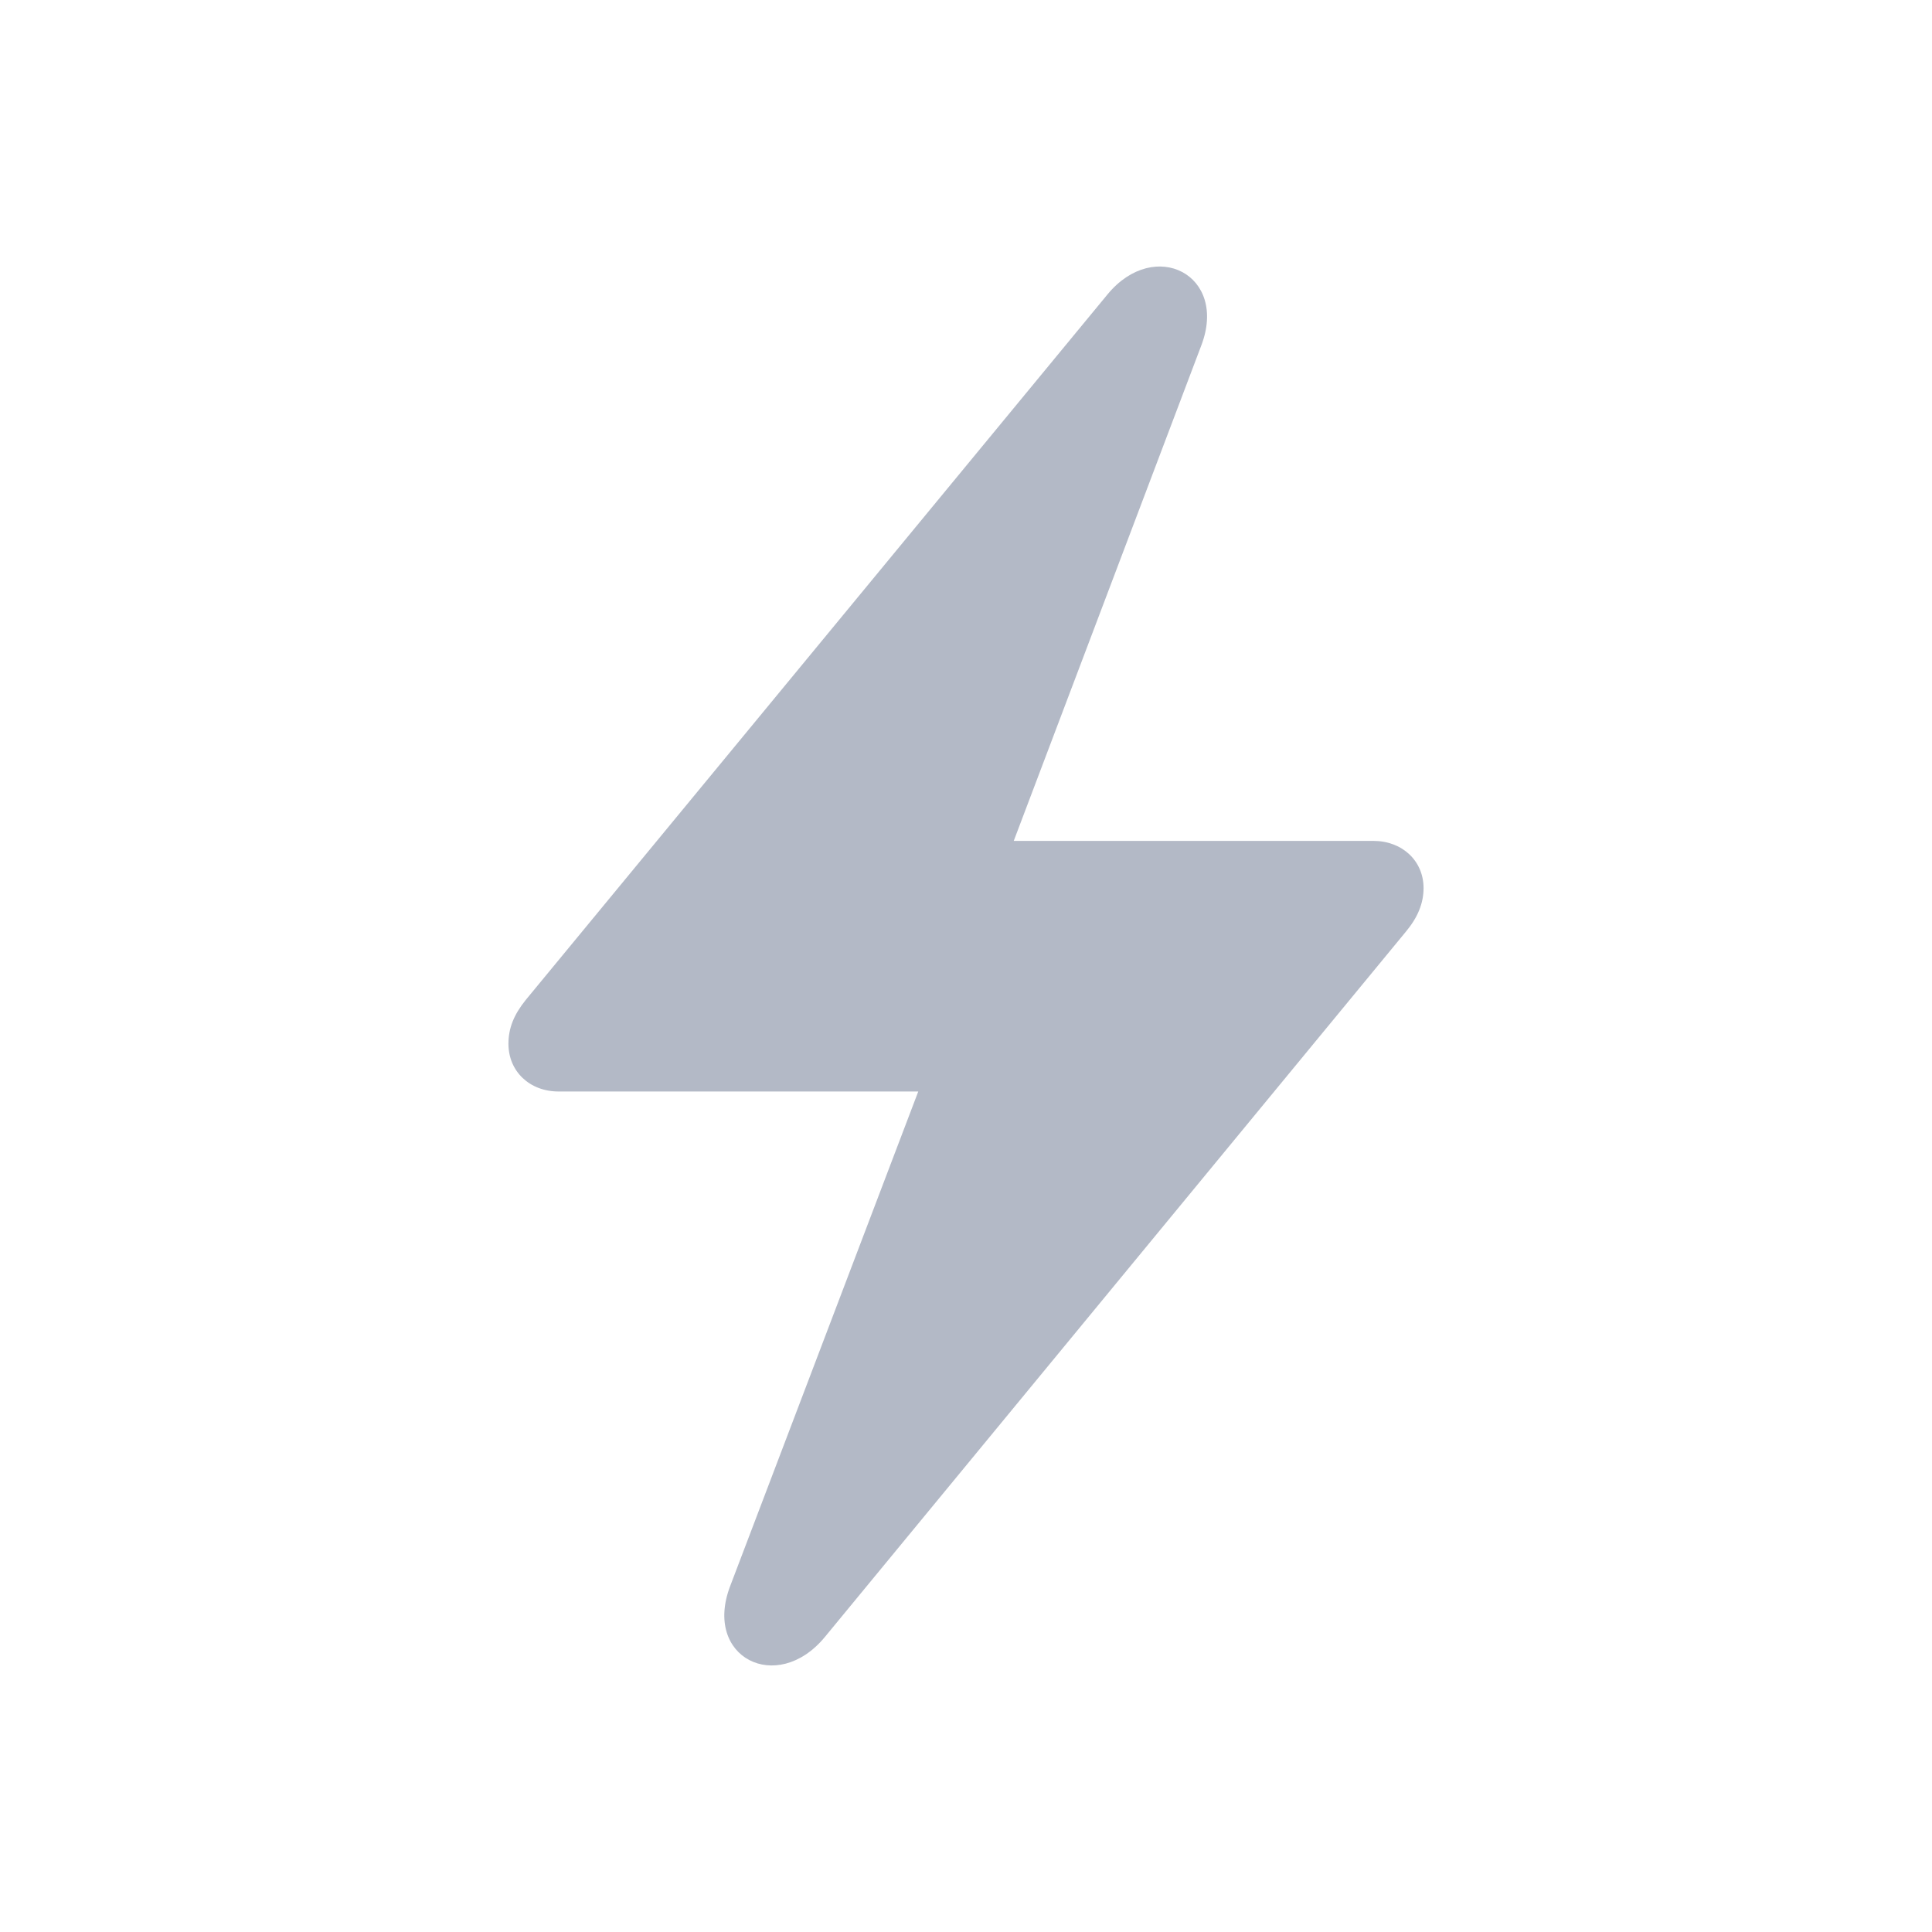
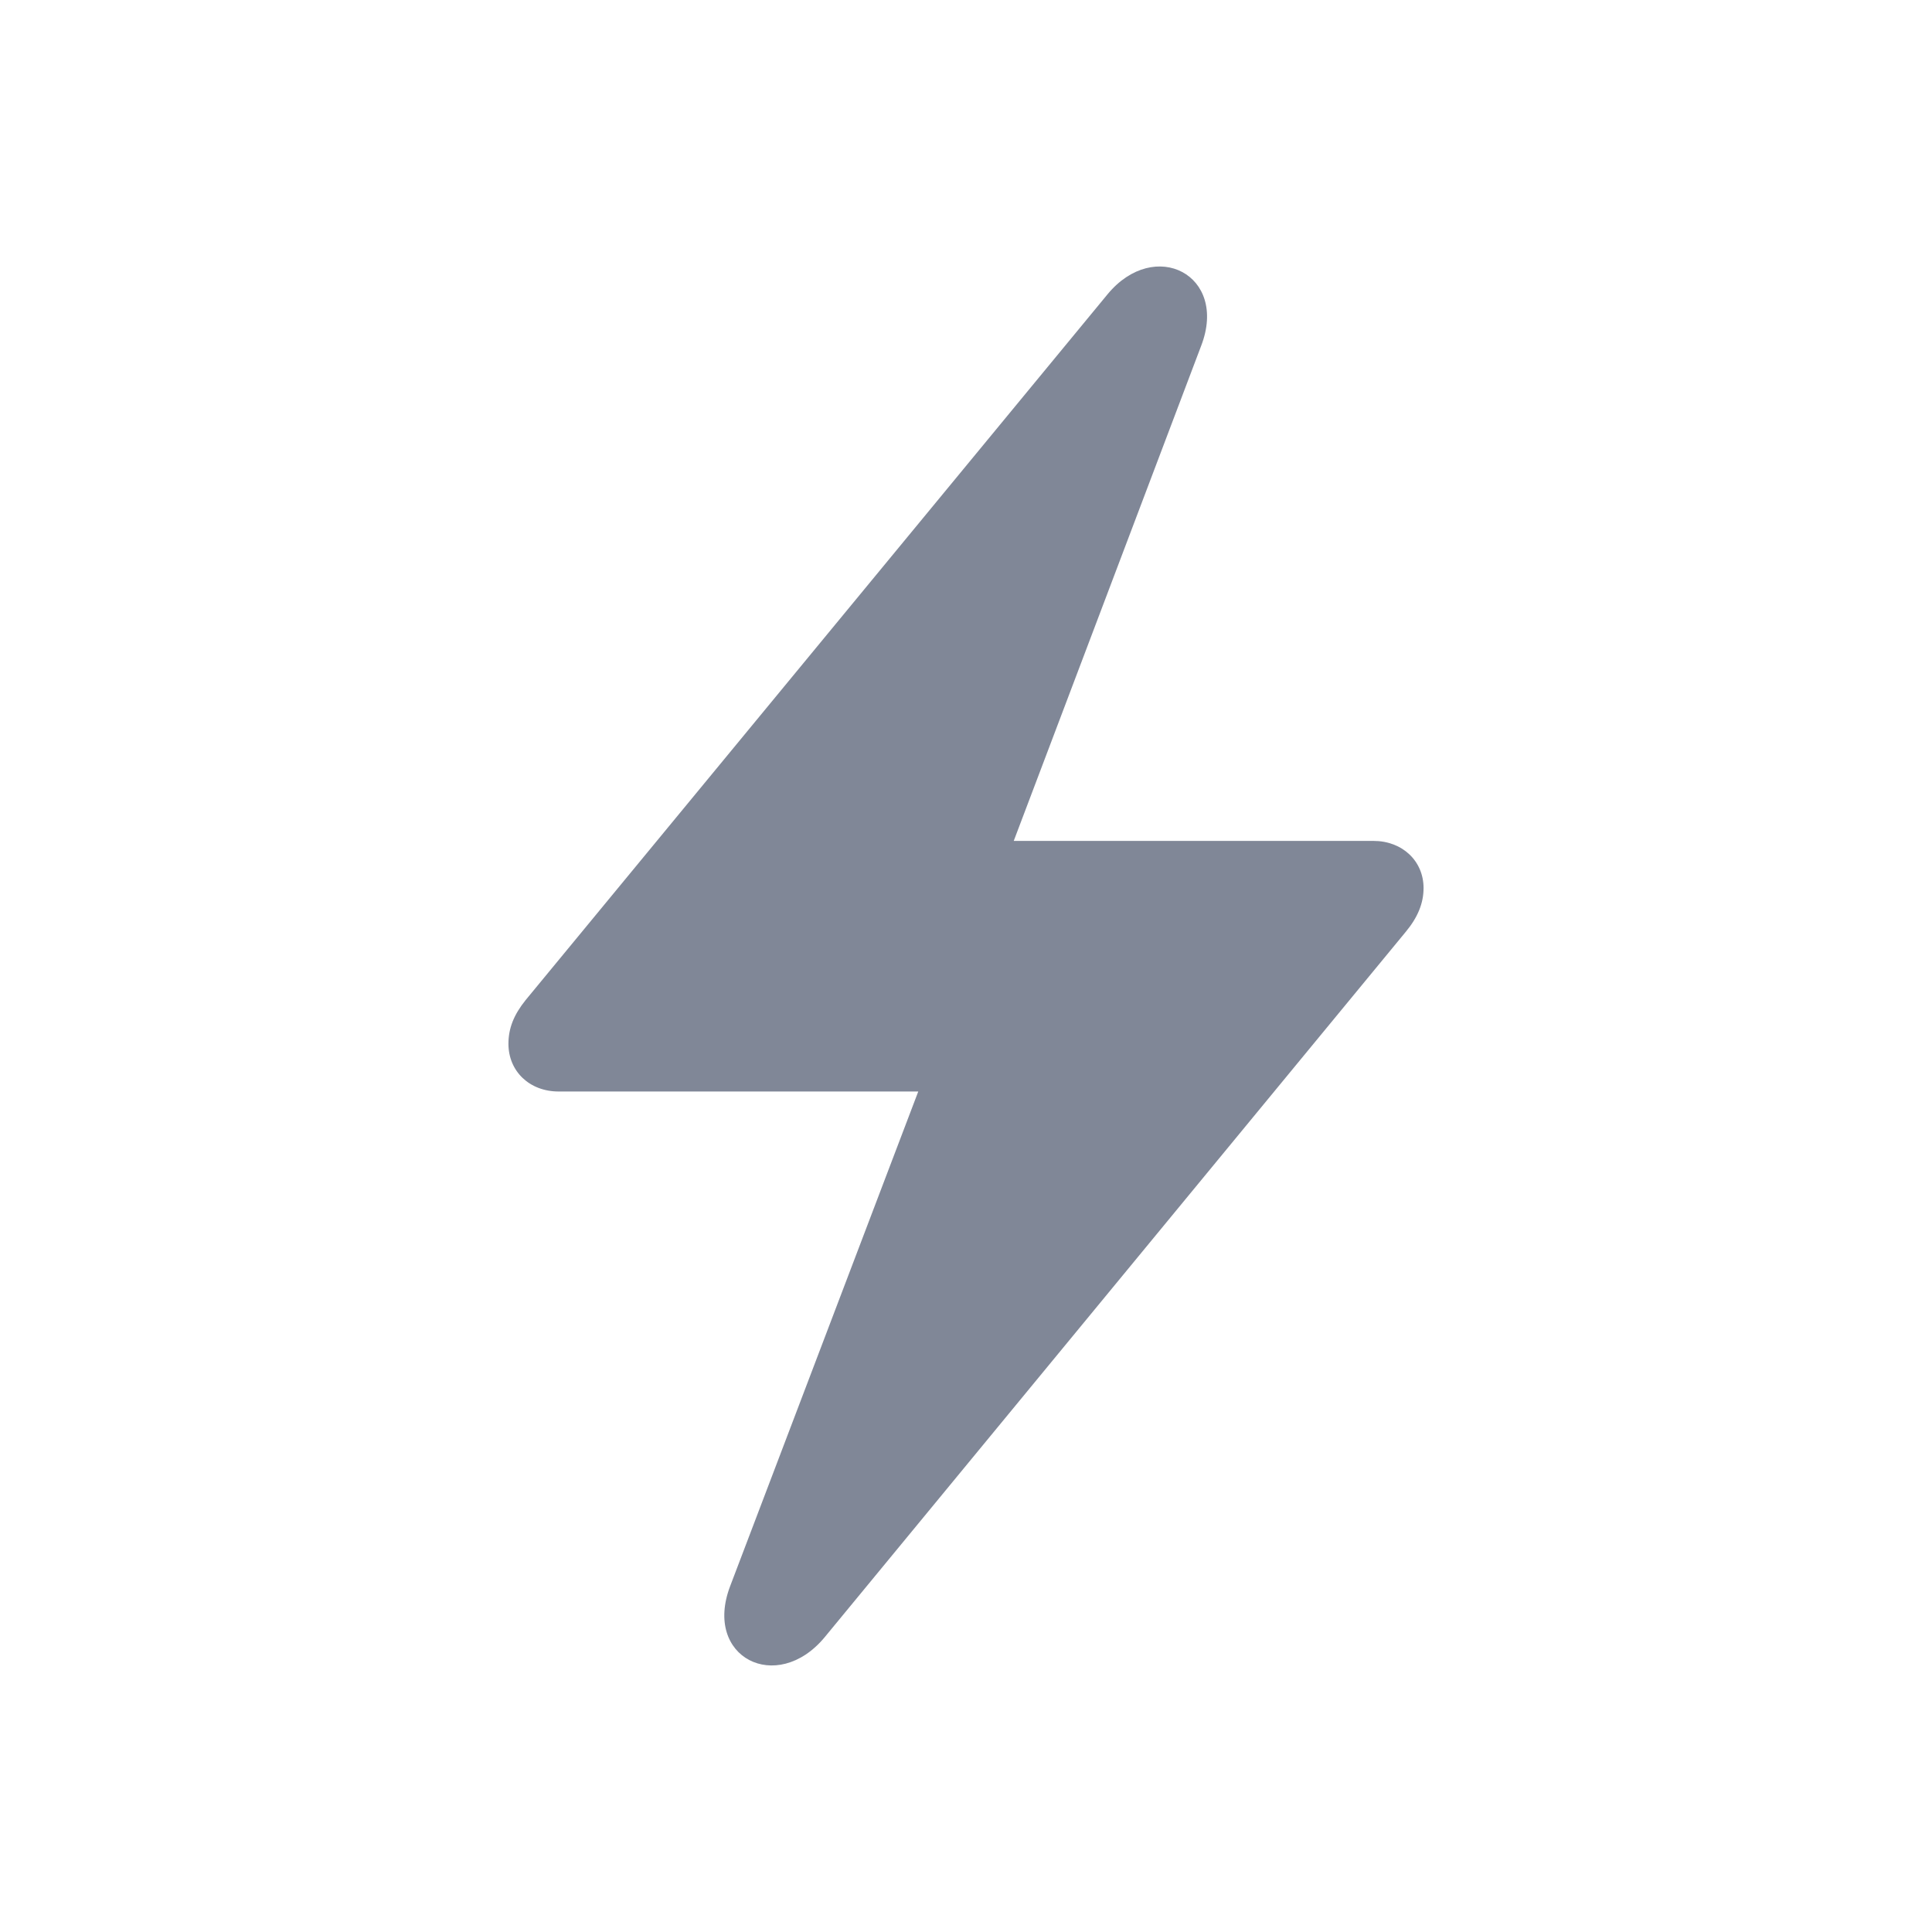
<svg xmlns="http://www.w3.org/2000/svg" width="24" height="24" viewBox="0 0 24 24" fill="none">
-   <path d="M6.939 13.559H11.407L9.07 19.704C8.733 20.59 9.649 21.052 10.242 20.341L17.464 11.574C17.61 11.399 17.684 11.223 17.684 11.032C17.684 10.695 17.42 10.446 17.061 10.446H12.593L14.922 4.294C15.259 3.415 14.344 2.946 13.758 3.657L6.529 12.424C6.382 12.607 6.316 12.775 6.316 12.966C6.316 13.31 6.58 13.559 6.939 13.559Z" fill="#001540" fill-opacity="0.3" />
+   <g id="Size=24, Fill=Tertiary">
+     <path id="Vector" d="M6.939 13.559H11.407L9.07 19.704C8.733 20.59 9.649 21.052 10.242 20.341L17.464 11.574C17.61 11.398 17.684 11.222 17.684 11.032C17.684 10.695 17.42 10.446 17.061 10.446H12.593L14.922 4.294C15.259 3.415 14.344 2.946 13.758 3.656L6.529 12.424C6.382 12.607 6.316 12.775 6.316 12.966C6.316 13.31 6.58 13.559 6.939 13.559Z" fill="#2C3852" fill-opacity="0.6" />
+   </g>
</svg>
